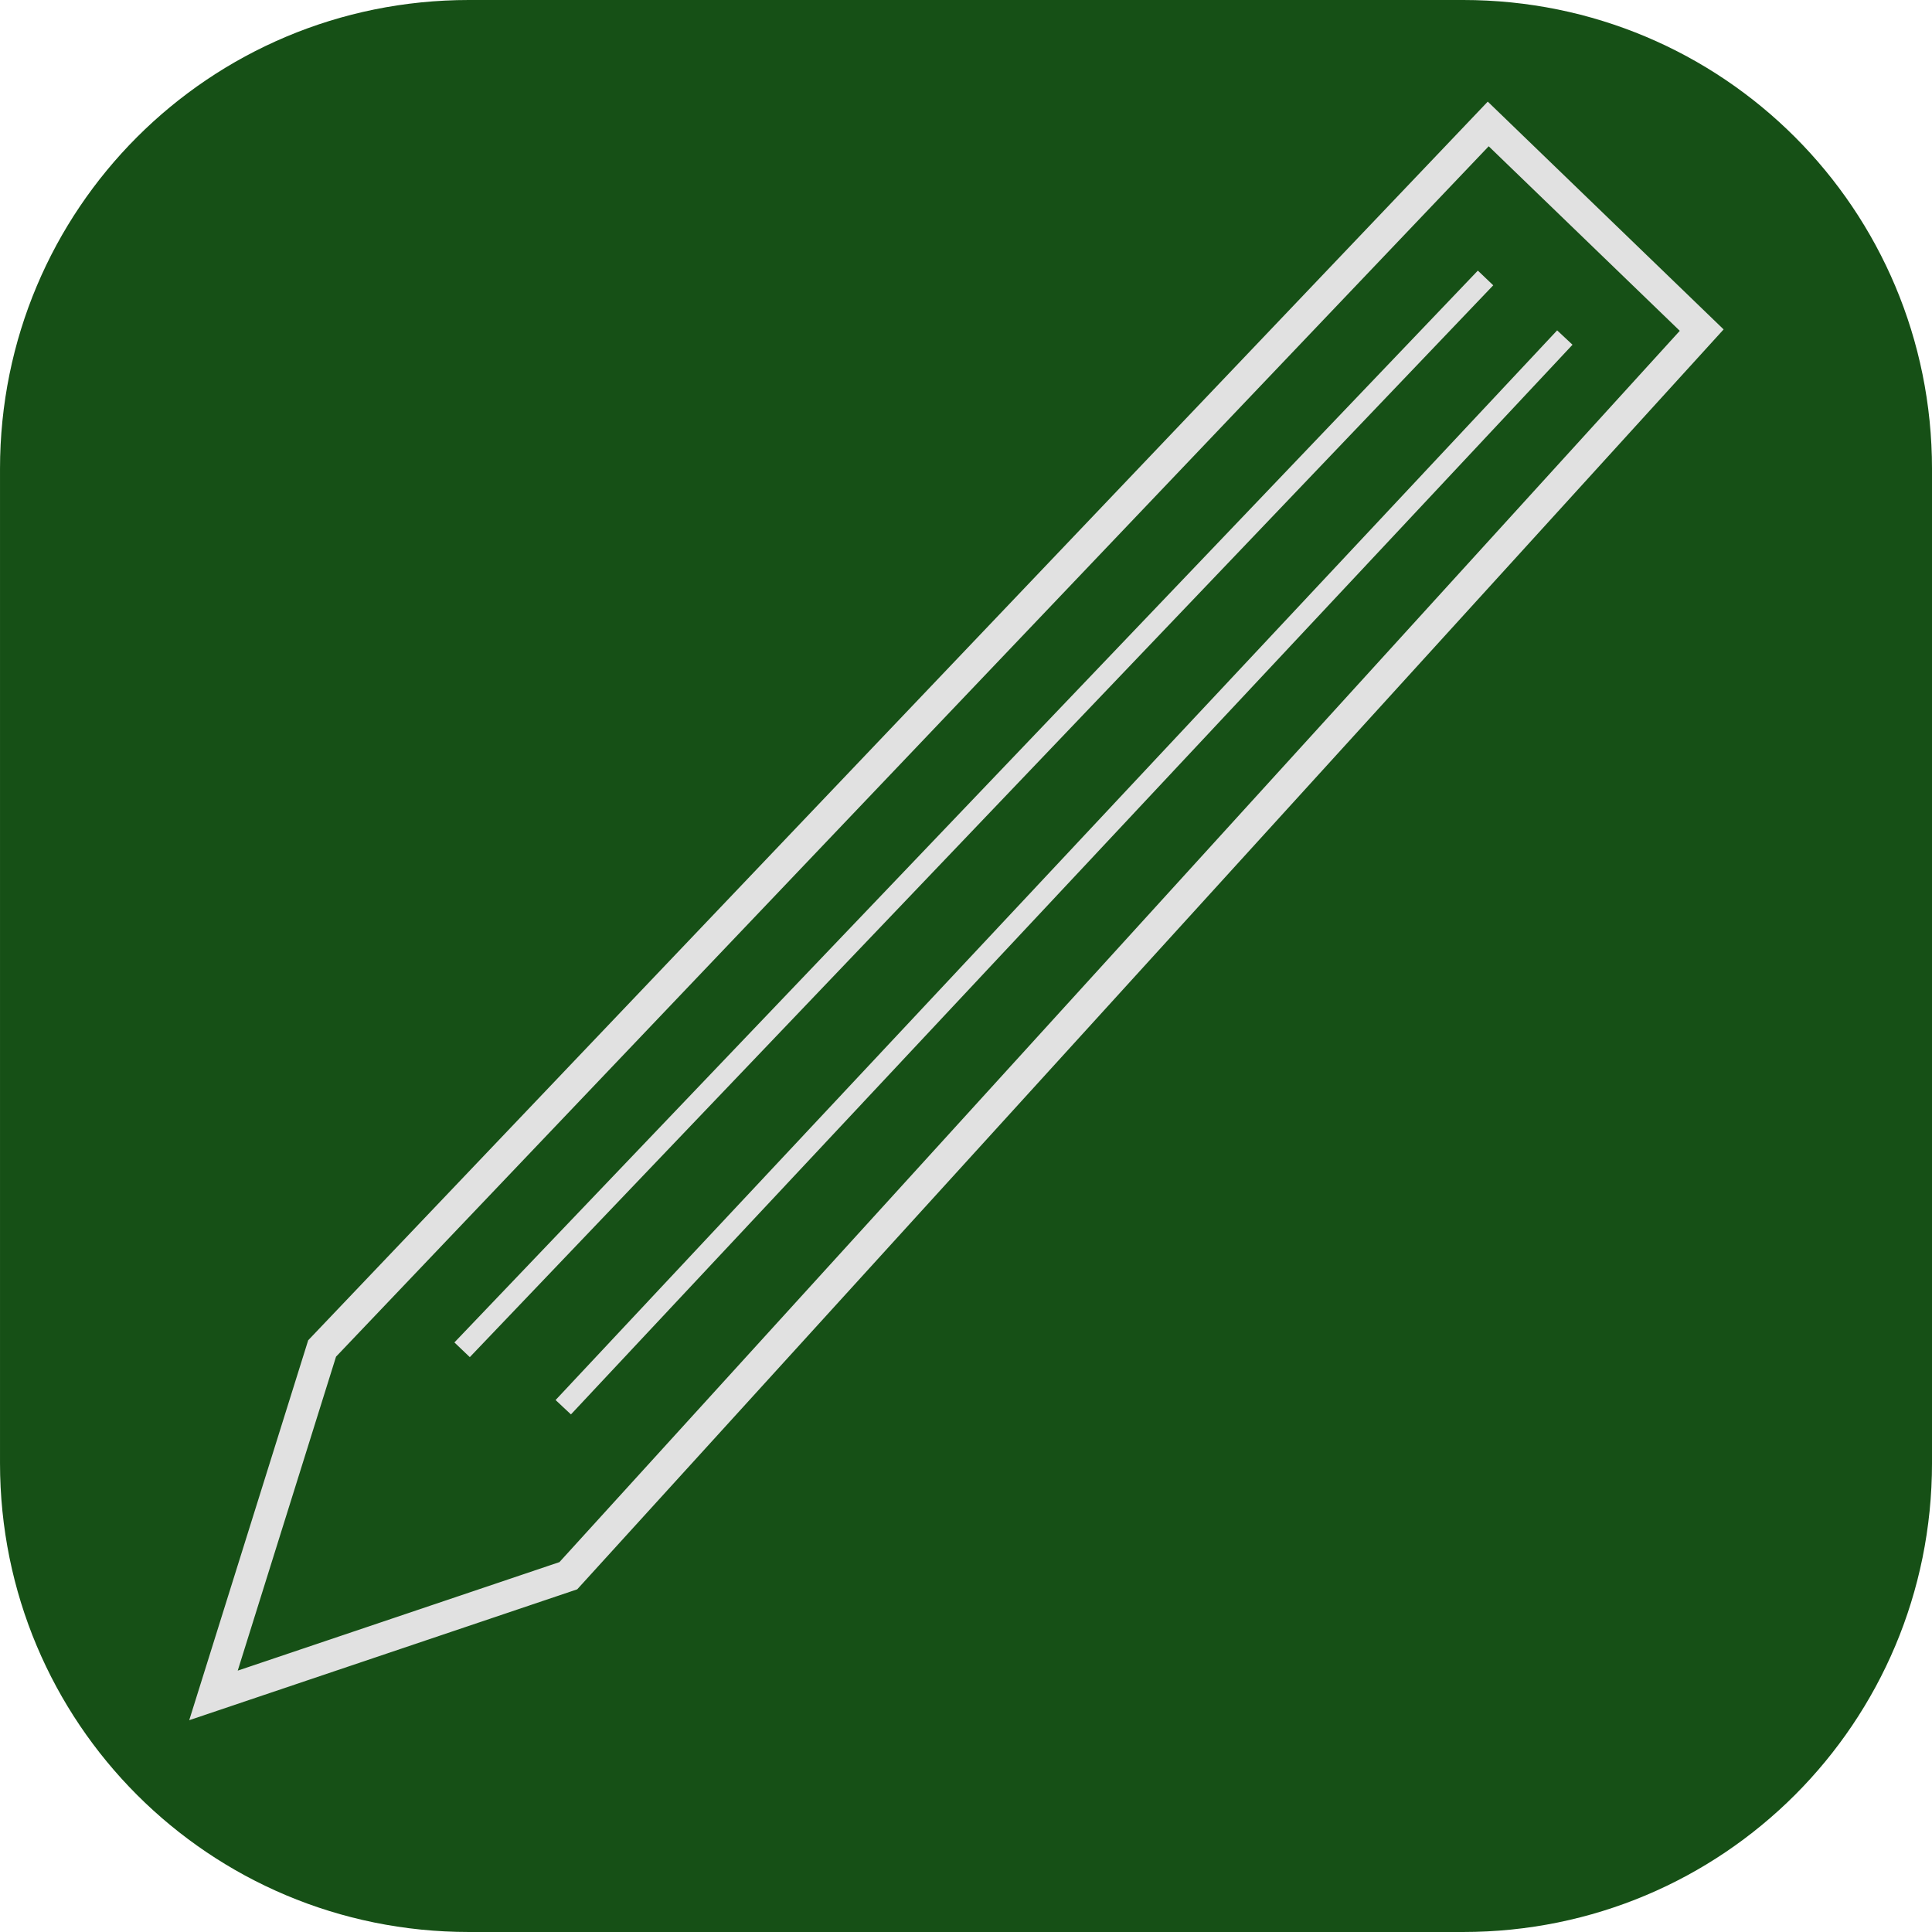
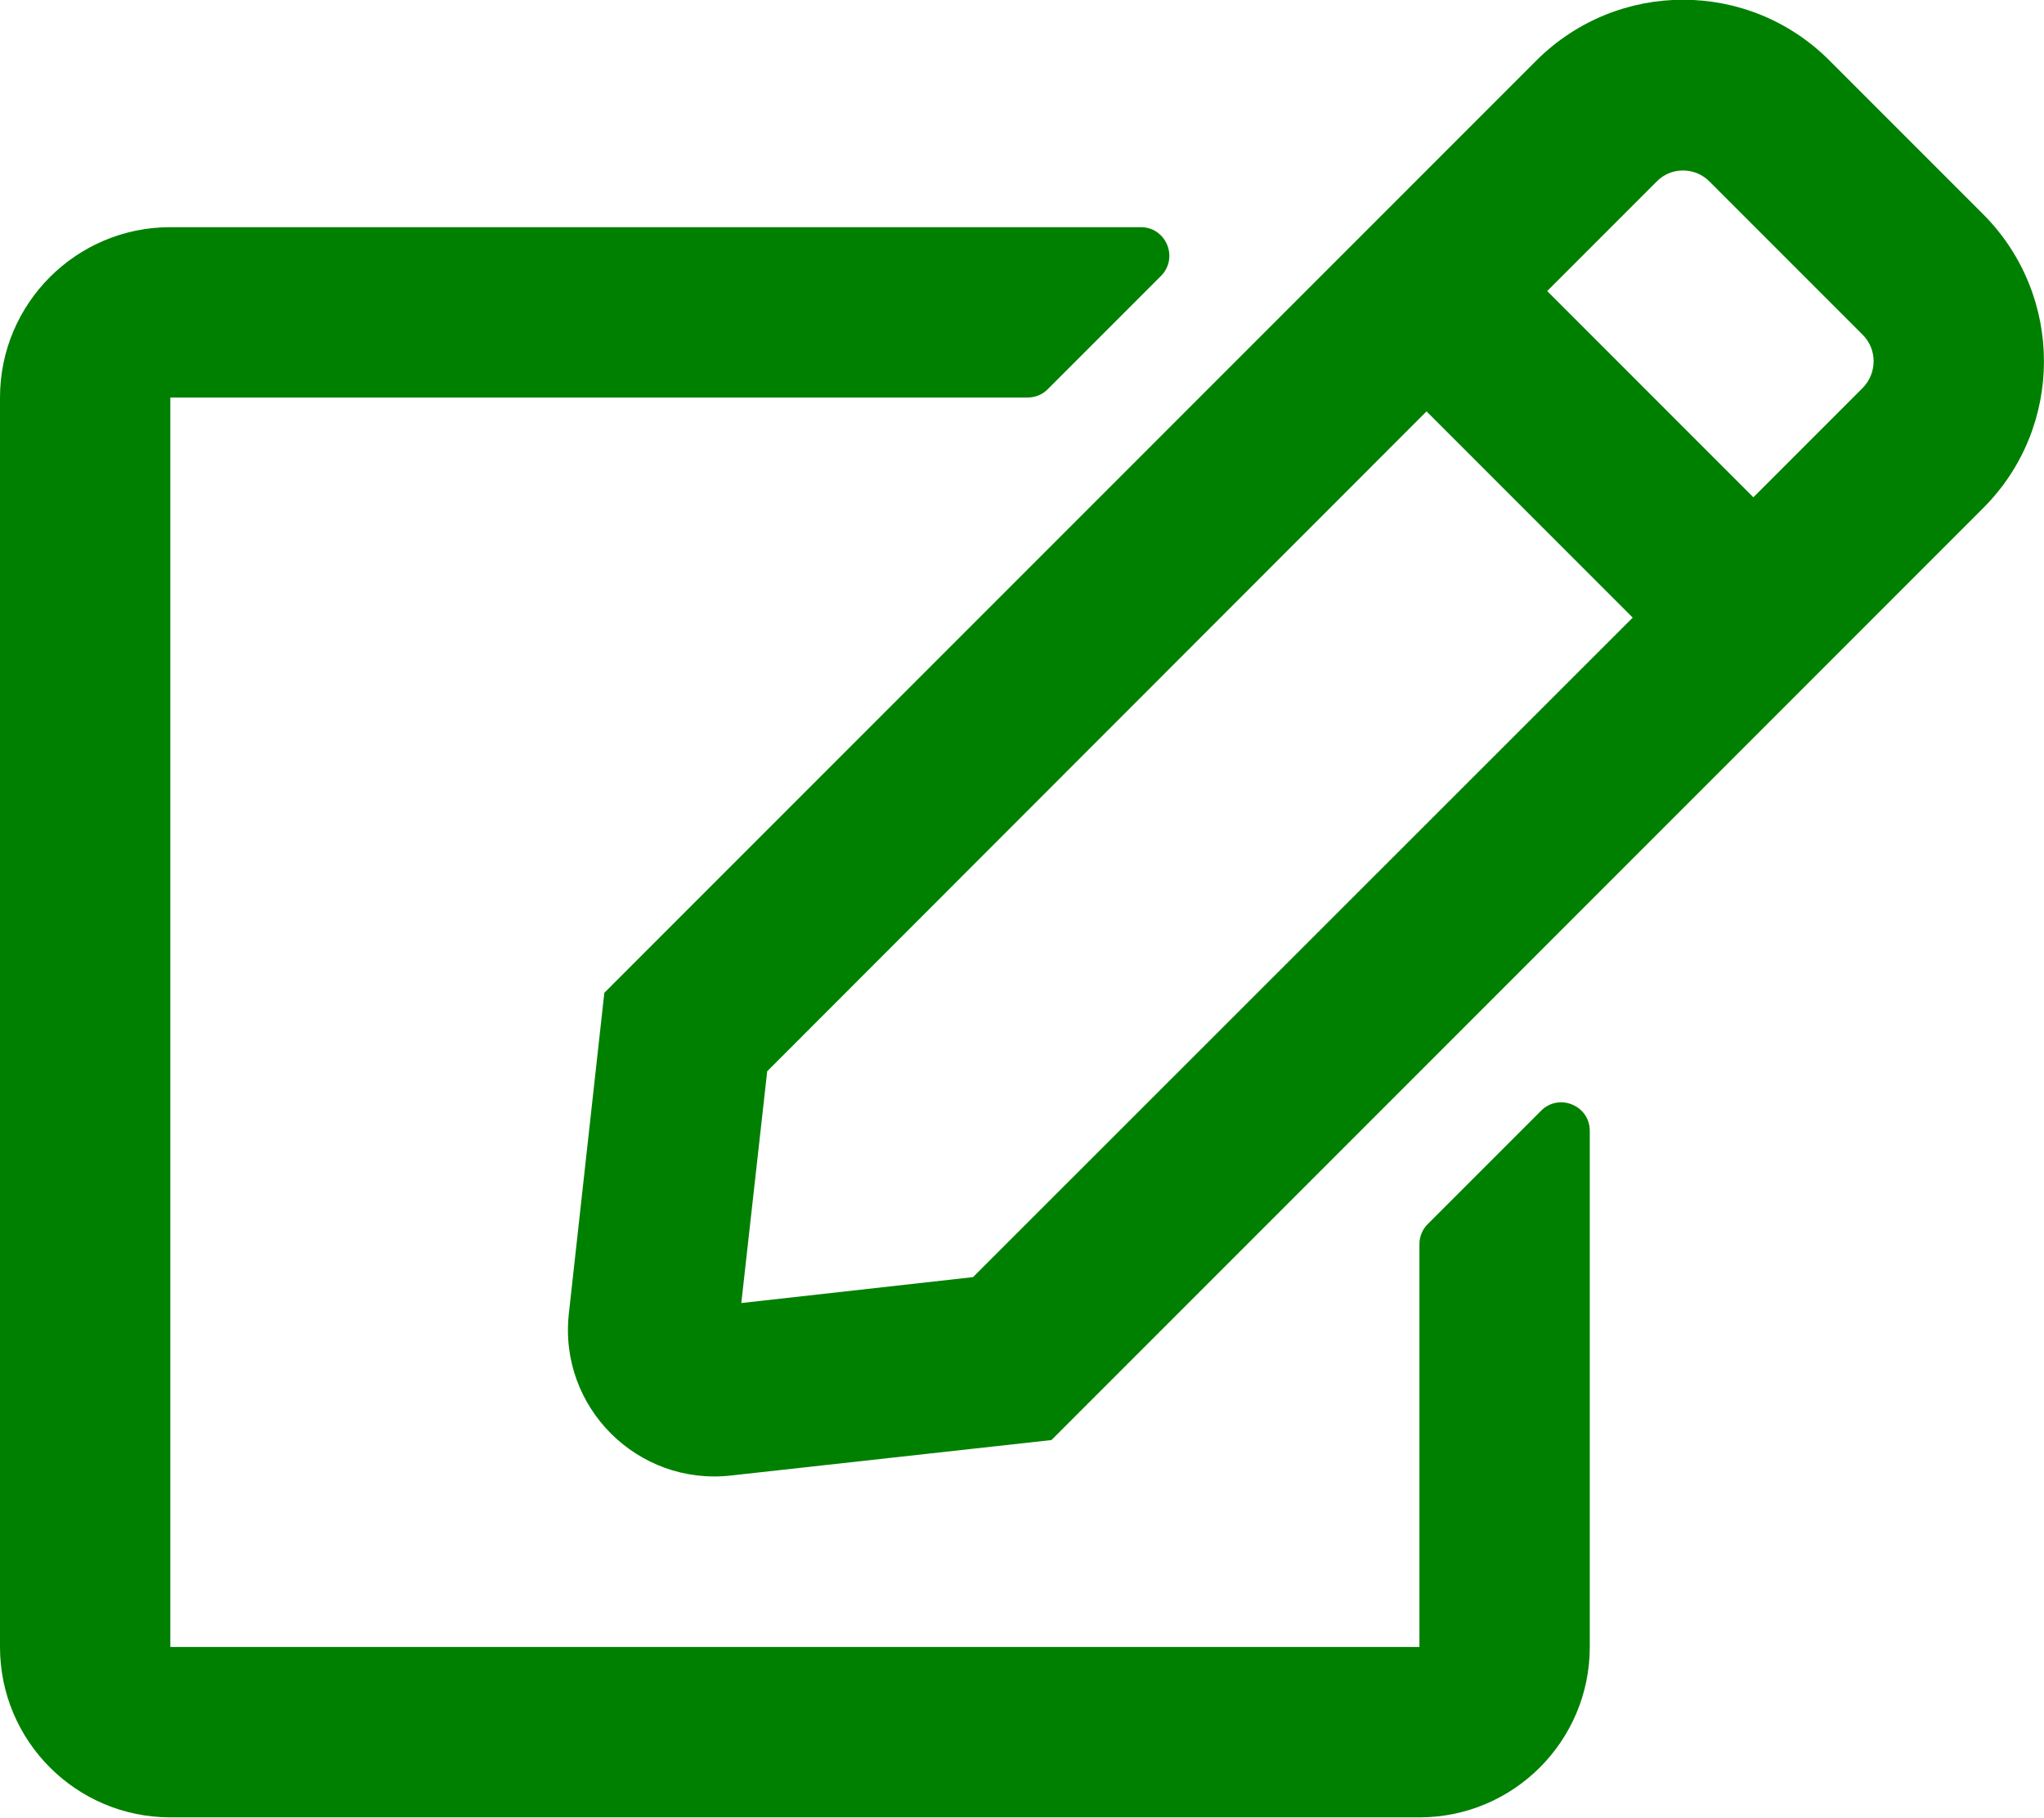
- <svg xmlns="http://www.w3.org/2000/svg" width="100%" height="100%" viewBox="0 0 100 100" version="1.1" id="svg5">
-   <defs id="defs2">
-     <rect x="218.568" y="248.25" width="319.756" height="302.217" id="rect44843" />
-     <rect x="228.012" y="259.043" width="308.963" height="291.423" id="rect5685" />
-     <pattern patternUnits="userSpaceOnUse" width="377.953" height="377.953" patternTransform="translate(195.6314,214.52)" id="pattern55913">
-       <rect style="fill:#aa0000;stroke-width:3.604" id="rect892" width="377.953" height="377.953" x="0" y="0" />
-     </pattern>
-   </defs>
-   <g id="layer1" style="display:inline" transform="translate(-52.77048,-59.03016)">
-     <path style="fill:#165016;stroke:none" width="100" height="100" x="52.77" y="59.03" id="rect55916" d="m 77.045,59.03 h 51.452 c 13.448,0 24.274,10.826 24.274,24.274 v 51.452 c 0,13.448 -10.826,24.274 -24.274,24.274 H 77.045 c -13.448,0 -24.274,-10.826 -24.274,-24.274 V 83.304 c 0,-13.448 10.826,-24.274 24.274,-24.274 z" ry="24.274" />
-   </g>
-   <g id="layer4" transform="translate(-52.77048,-59.03016)">
-     <path style="fill:none;stroke:#e1e1e1;stroke-width:1.629;stroke-linecap:butt;stroke-linejoin:miter;stroke-miterlimit:4;stroke-dasharray:none;stroke-opacity:1" d="M 63.82,146.784 69.443,128.827 129.801,65.446 140.85,76.117 82.187,140.589 Z" id="path57875" />
-   </g>
-   <g id="layer5" transform="translate(-52.77048,-59.03016)">
-     <path d="M 129.662,73.417 76.689,128.895 Z" style="fill:none;stroke:#e1e1e1;stroke-width:1.102;stroke-linecap:butt;stroke-linejoin:miter;stroke-miterlimit:4;stroke-dasharray:none;stroke-opacity:1" id="path60098" />
-     <path d="M 133.766,76.502 81.925,131.868 Z" style="fill:none;stroke:#e1e1e1;stroke-width:1.089;stroke-linecap:butt;stroke-linejoin:miter;stroke-miterlimit:4;stroke-dasharray:none;stroke-opacity:1" id="path60098-2" />
-   </g>
+ <svg xmlns="http://www.w3.org/2000/svg" aria-hidden="true" role="img" viewBox="0 0 576 512" fill="green">
+   <path d="M402.3 344.9l32-32c5-5 13.7-1.5 13.7 5.7V464c0 26.5-21.5 48-48 48H48c-26.5 0-48-21.5-48-48V112c0-26.5 21.5-48 48-48h273.5c7.1 0 10.7 8.6 5.7 13.7l-32 32c-1.5 1.5-3.5 2.3-5.7 2.3H48v352h352V350.5c0-2.1.8-4.1 2.3-5.6zm156.6-201.8L296.3 405.7l-90.4 10c-26.2 2.9-48.5-19.2-45.6-45.6l10-90.4L432.9 17.1c22.9-22.9 59.9-22.9 82.7 0l43.2 43.2c22.9 22.9 22.9 60 .1 82.8zM460.1 174L402 115.9 216.2 301.8l-7.3 65.3 65.3-7.3L460.1 174zm64.8-79.7l-43.2-43.2c-4.1-4.1-10.8-4.1-14.8 0L436 82l58.1 58.1 30.9-30.9c4-4.2 4-10.8-.1-14.9z" />
</svg>
